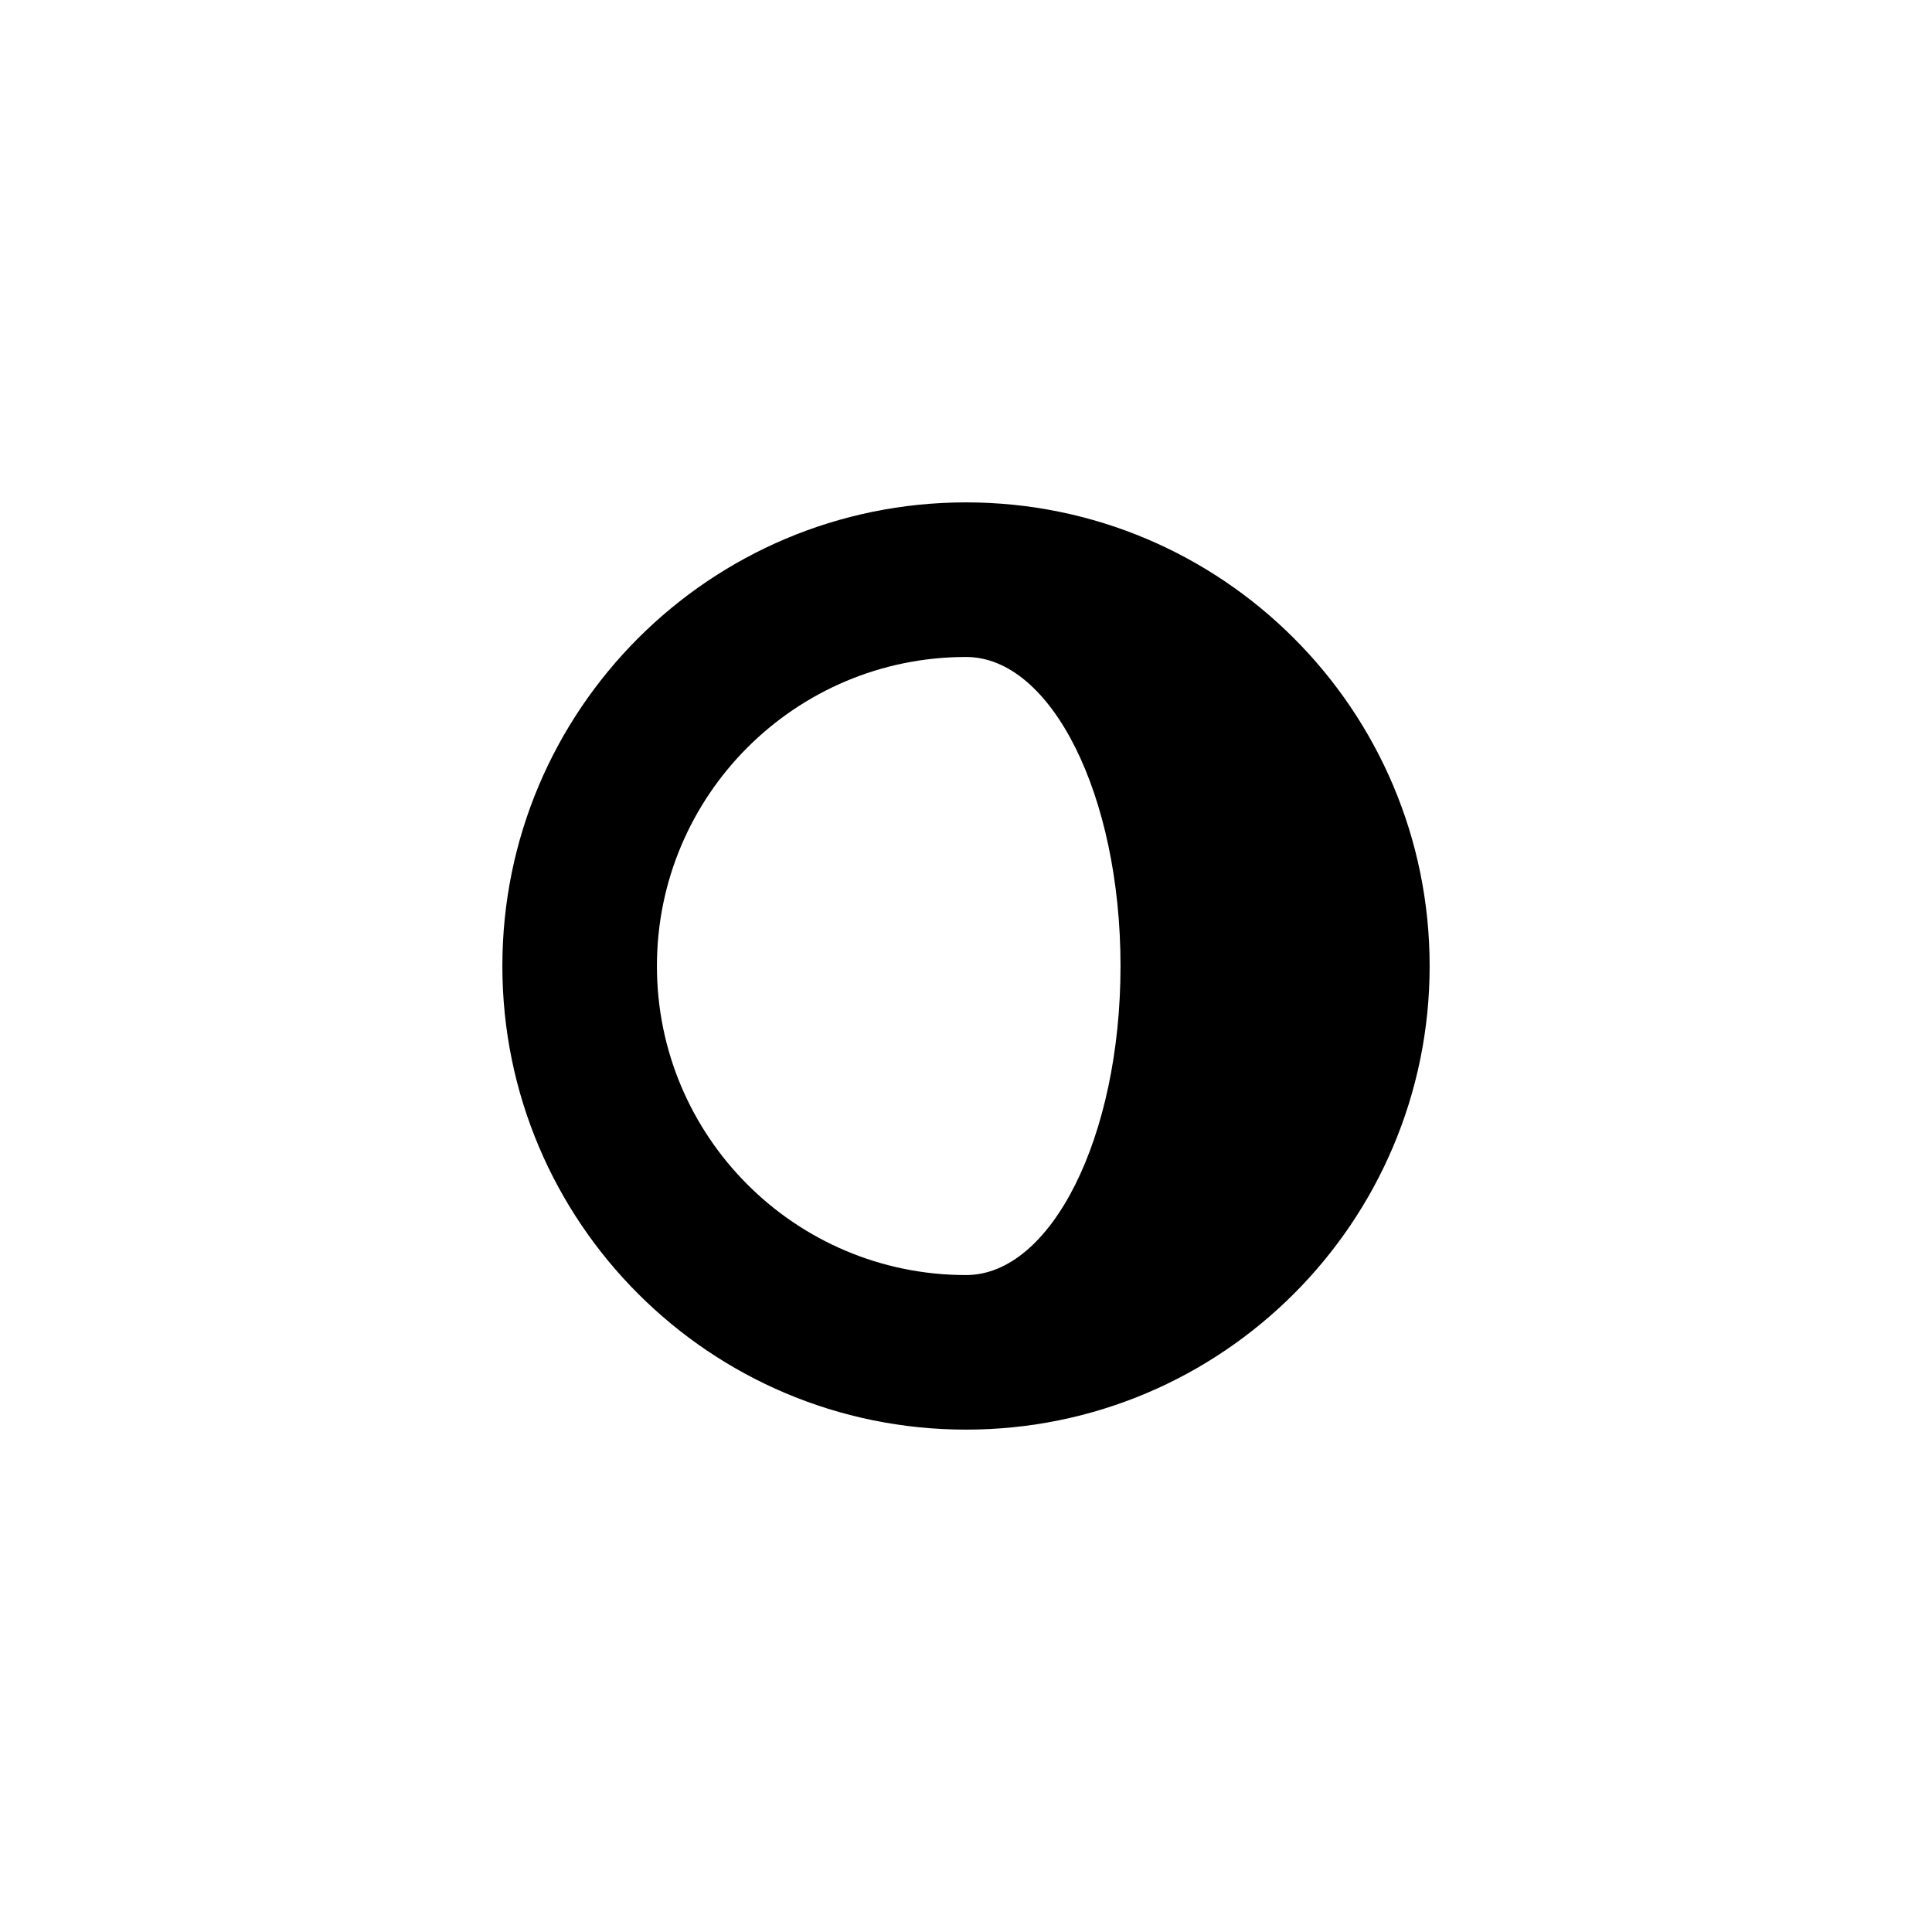
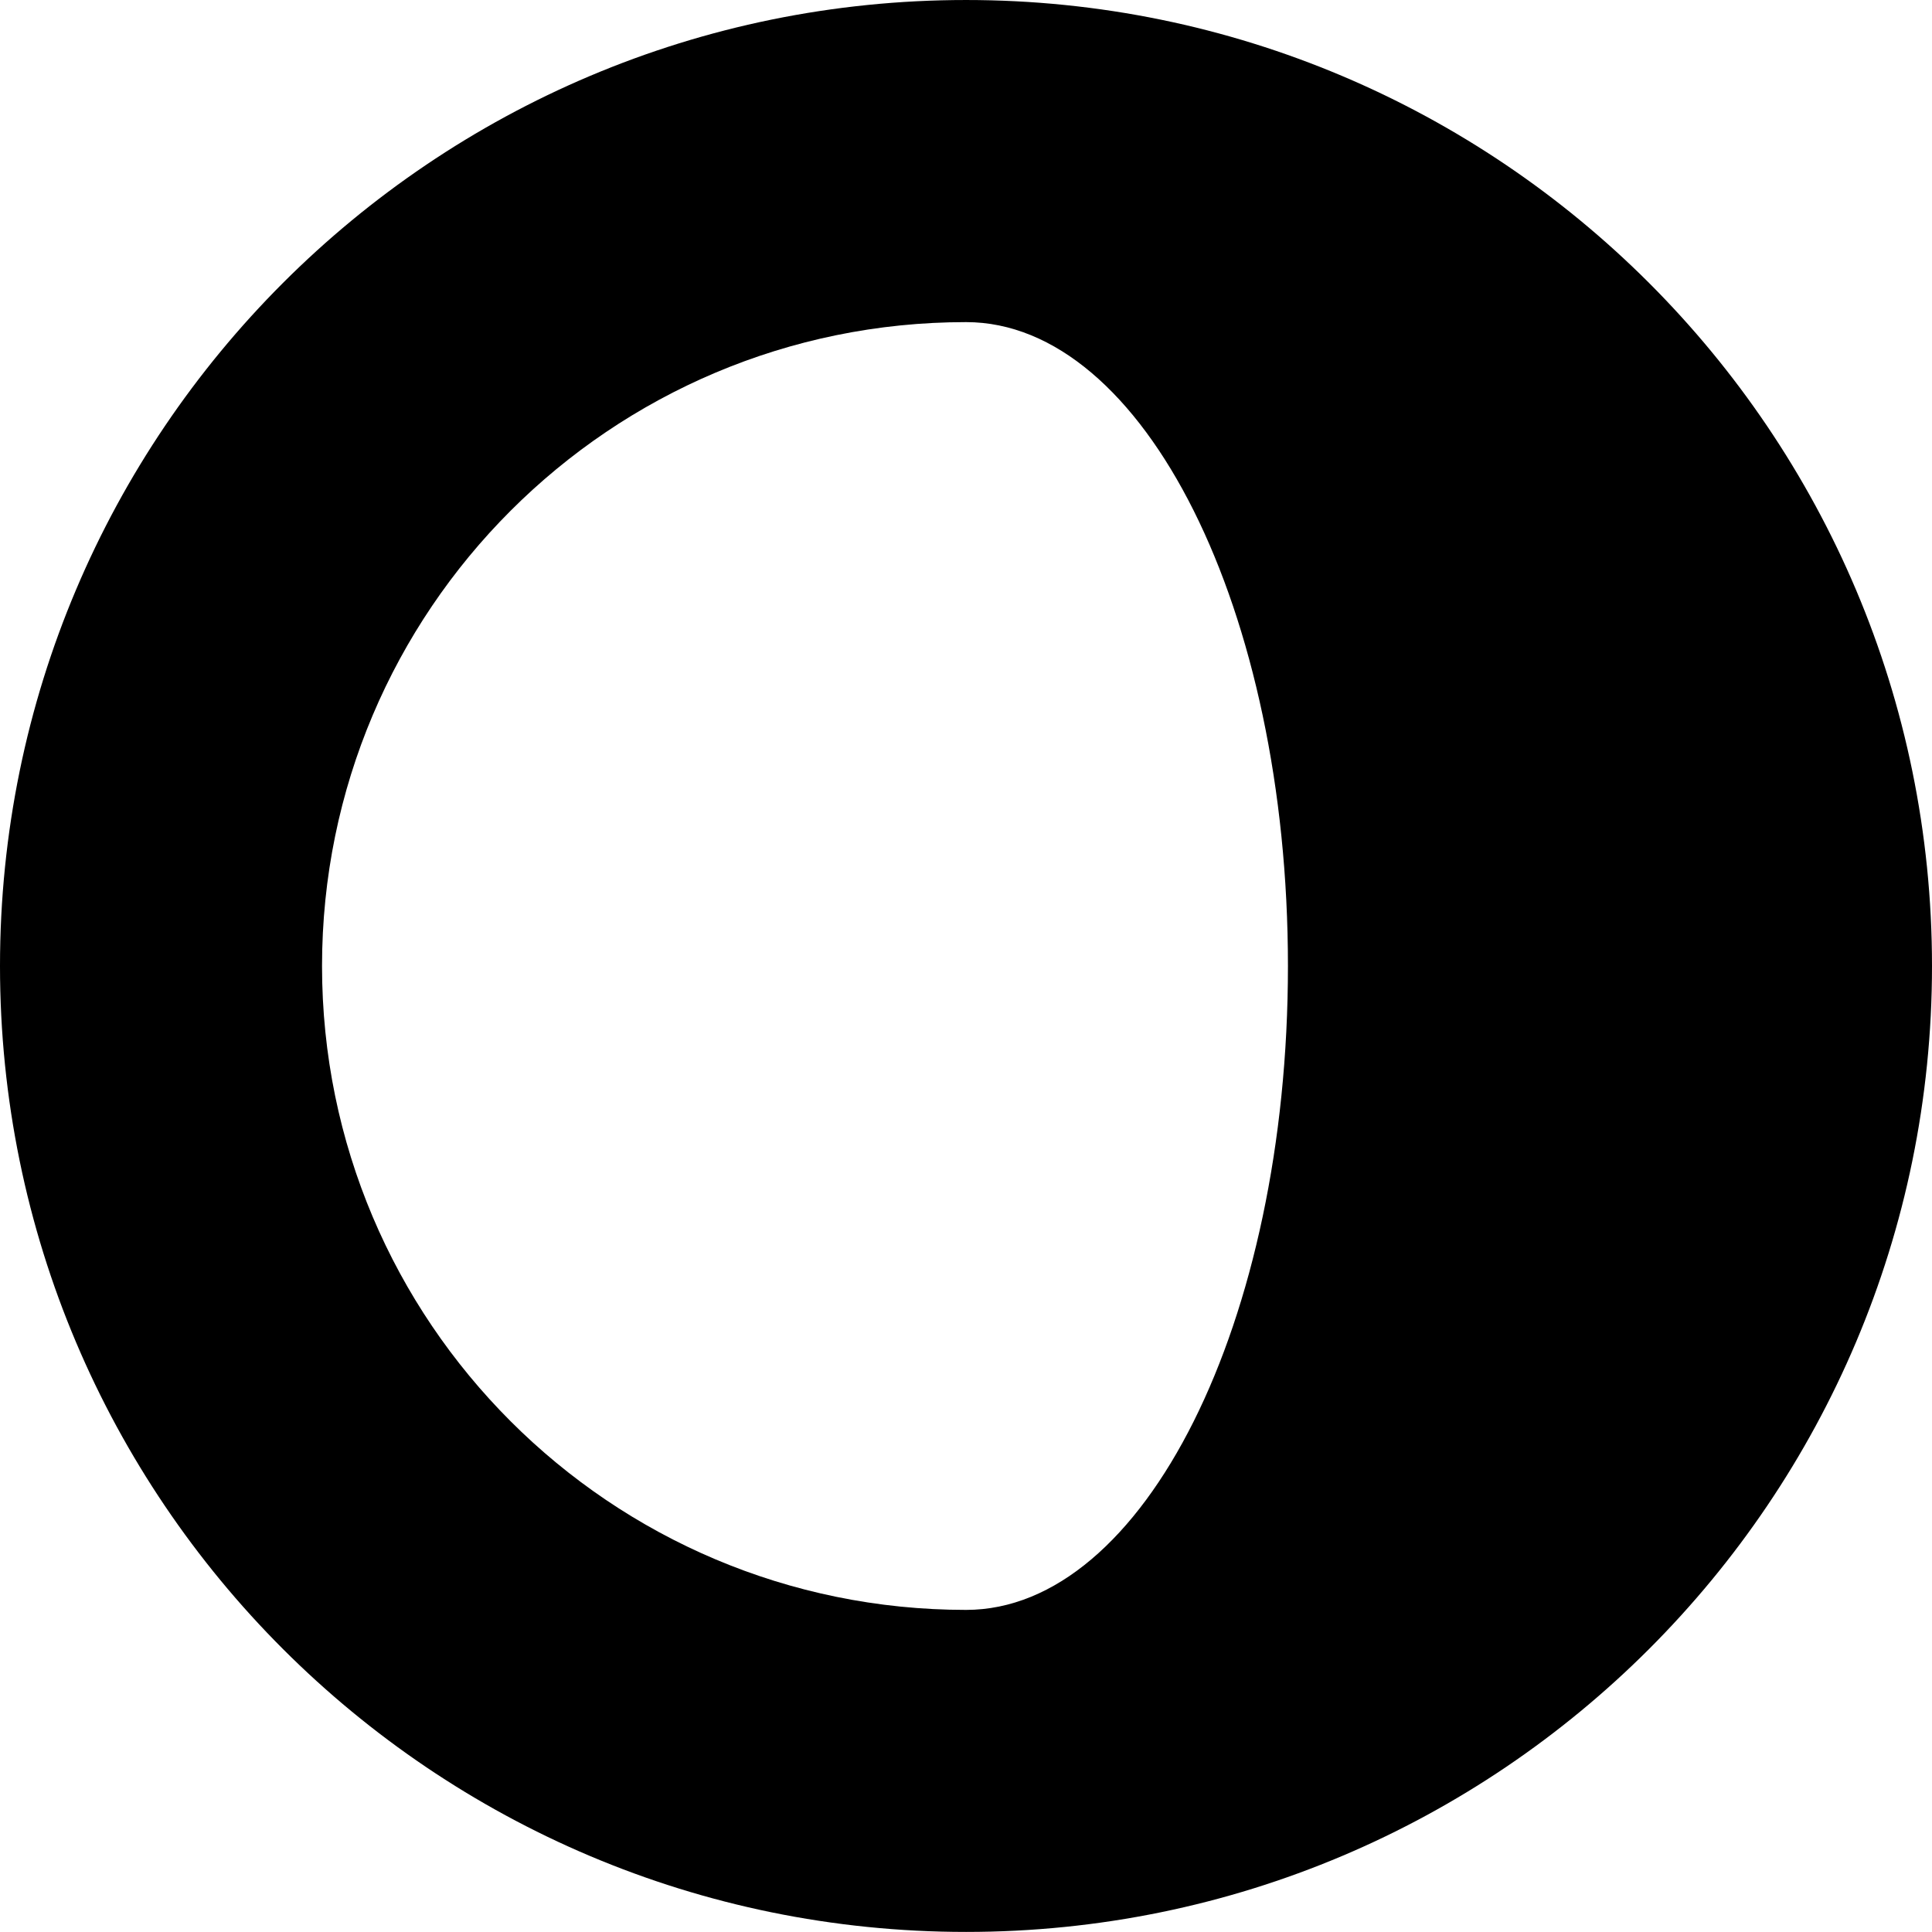
- <svg xmlns="http://www.w3.org/2000/svg" version="1.1" id="Layer_1" x="0px" y="0px" width="100px" height="100px" viewBox="0 0 100 100" enable-background="new 0 0 100 100" xml:space="preserve">
+ <svg xmlns="http://www.w3.org/2000/svg" version="1.1" id="Layer_1" x="0px" y="0px" width="84.24" height="84.237" viewBox="0 0 167.986 167.979" enable-background="new 0 0 100 100" xml:space="preserve">
  <defs id="defs1" />
-   <path fill-rule="evenodd" clip-rule="evenodd" d="m 50.002,73.997 c 13.25,0 23.996,-10.742 23.996,-23.996 0,-13.254 -10.746,-23.998 -23.996,-23.998 -13.254,0 -24,10.744 -24,23.998 0,13.254 10.746,23.996 24,23.996 z m 0,-39.992 c 4.418,0 7.996,7.16 7.996,15.996 0,8.836 -3.578,15.996 -7.996,15.996 -8.836,0 -16,-7.16 -16,-15.996 0,-8.836 7.164,-15.996 16,-15.996 z" id="path1" style="stroke-width:2" />
+   <path fill-rule="evenodd" clip-rule="evenodd" d="M 84,167.979 C 130.375,167.979 167.986,130.382 167.986,83.993 167.986,37.604 130.375,0 84,0 37.611,0 0,37.604 0,83.993 0,130.382 37.611,167.979 84,167.979 Z m 0,-139.972 c 15.463,0 27.986,25.06 27.986,55.986 0,30.926 -12.523,55.986 -27.986,55.986 -30.926,0 -56,-25.06 -56,-55.986 0,-30.926 25.074,-55.986 56,-55.986 z" id="path1" style="stroke-width:7" />
</svg>
